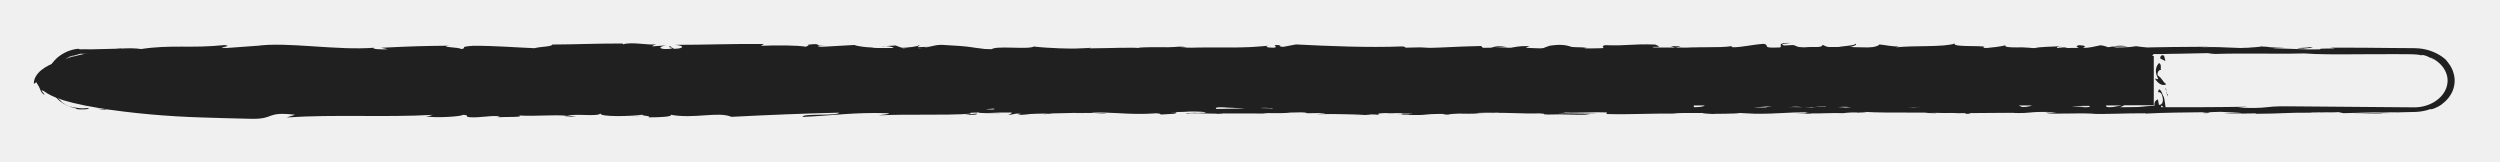
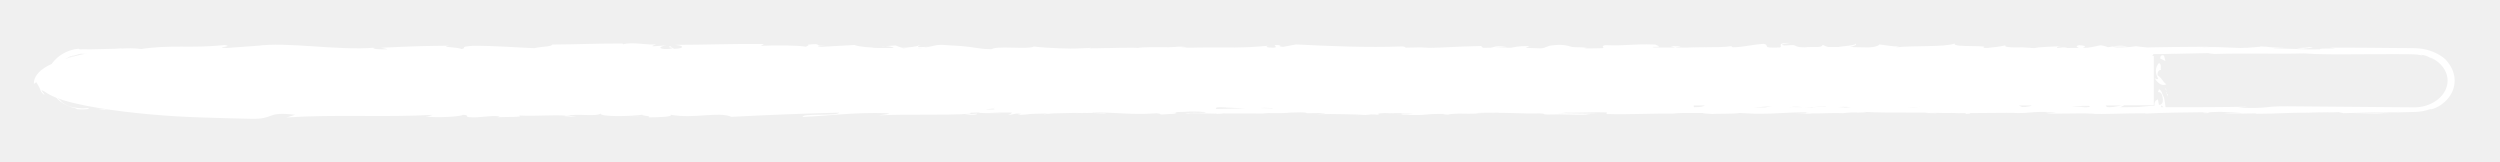
<svg xmlns="http://www.w3.org/2000/svg" version="1.1" id="Layer_1" x="0px" y="0px" viewBox="0 0 2396.6 154.9" style="enable-background:new 0 0 2396.6 154.9;" xml:space="preserve">
  <style type="text/css">
- 	.st0{fill:#202020;}
+ 	.st0{fill:white;}
</style>
  <g>
    <g>
      <path class="st0" d="M48.7,76.9c-0.1-2-1.3-0.8-0.4,4.4c0.5,1.2,1.4,2.3,2,3.4C49.3,82.2,48.8,79.6,48.7,76.9z" />
      <path class="st0" d="M71.9,104.3c3.9,0.8,8.1,0.7,10.8,0.4s3.6-0.7,1.1-1.1c-2,0.2-3.4,0.2-4.8,0.3c-1.4-0.1-2.5-0.1-3.8-0.3    c-2.4-0.4-4.9-0.6-8.9-1.7c-6-2.4-9-5.8-8-5.3c-0.9-0.6-2.6-2.1-4.1-3.8c-0.8-0.9-1.5-1.8-2.1-2.7c-0.6-0.9-1.1-1.7-1.8-2.3    c1.3,3.3,3.9,6.8,7.8,9.7c3.9,2.9,8.9,5.3,14.5,6.3C74.9,104.5,72.6,104.3,71.9,104.3z" />
      <path class="st0" d="M736.4,107l-4.3-0.1C733.2,106.9,734.7,106.9,736.4,107z" />
      <path class="st0" d="M1148.1,107.4c-3.1,0-4.5,0.1-4.6,0.2C1146.5,107.6,1148.9,107.5,1148.1,107.4z" />
      <path class="st0" d="M1218.5,108.4c-1.5,0-2.8,0-4.1-0.1C1215.9,108.4,1217.5,108.4,1218.5,108.4z" />
      <path class="st0" d="M736.4,107l11,0.3C748.1,106.9,741.7,107,736.4,107z" />
      <path class="st0" d="M163.3,103.5c-2.3,0-4.3,0.1-6,0.2c1.9,0,3.8-0.1,5.6-0.1C163.1,103.6,163.2,103.6,163.3,103.5z" />
      <path class="st0" d="M554.8,107.7h-3.4c-1,0.1-1.9,0.2-2.8,0.4L554.8,107.7z" />
      <path class="st0" d="M415.5,107.8c3.1,0,4.3-0.7,5.5-1c-1.8,0.3-4.1,0.4-6.9,0.5C414.1,107.4,414.5,107.6,415.5,107.8z" />
      <path class="st0" d="M194.6,106.5l-3.9,0.1C191.7,106.6,193.4,106.5,194.6,106.5z" />
      <path class="st0" d="M654.5,107.8c0.2,0.1,0.8,0.2,1.3,0.3C655.8,108,655.3,107.9,654.5,107.8z" />
      <path class="st0" d="M187.4,51.6C187.6,51.5,187.4,51.5,187.4,51.6C186.7,51.5,186.4,51.6,187.4,51.6z" />
      <path class="st0" d="M46.4,76.9h-0.3l0,0l0,0l0,0l0,0l0,0l0,0l0,0v-0.1v-0.1v-0.2V76v-0.9c-0.1-0.2-0.4-0.4-0.5-0.4l0.3,1.1    l0.1,0.6v0.3v0.1v0.1l0,0l0,0l0,0l0,0l0,0l0,0l0,0H46.4z" />
      <path class="st0" d="M1347.1,109.3c-0.2,0-0.4,0-0.6,0C1343.1,109.4,1345.1,109.4,1347.1,109.3z" />
      <path class="st0" d="M2210.3,45.1c13.4,0.7-21.8,0.8-1.6,1.6C2206.8,46.4,2227,45.5,2210.3,45.1z" />
      <path class="st0" d="M166.9,103.6c1.9,0,3.8,0,5.8,0C170.1,103.6,168.3,103.6,166.9,103.6z" />
      <path class="st0" d="M2208.7,46.7L2208.7,46.7l2.1,0.1C2209.8,46.7,2209.5,46.7,2208.7,46.7z" />
      <path class="st0" d="M1643.7,108.9c-0.6-0.1-1.8-0.2-3-0.3C1640.7,108.6,1641.4,108.7,1643.7,108.9z" />
      <path class="st0" d="M1422.8,107.8l5.5,0.1C1426,107.9,1424.3,107.8,1422.8,107.8z" />
      <path class="st0" d="M1758.3,107.8c3,0.1,4,0.2,8,0.1c-0.4,0-0.8-0.1-1.3-0.1C1763.7,107.9,1761.7,108,1758.3,107.8z" />
      <path class="st0" d="M1877.7,107.8c-0.6,0-1.5-0.1-2.3-0.1c-1.1,0-2.6,0-3.8,0L1877.7,107.8z" />
      <path class="st0" d="M550.2,51.2c-2.6-0.2-4.3-0.4-5.5-0.7C546.6,51.1,529,51.3,550.2,51.2z" />
      <path class="st0" d="M163.4,103.9c0.8-0.2,1.8-0.3,3.5-0.3c-1.4,0-2.6,0-4,0C162.7,103.8,162.6,103.9,163.4,103.9z" />
      <path class="st0" d="M1763.2,102l19,0.1C1776.8,102.1,1769.9,102.1,1763.2,102z" />
      <path class="st0" d="M1406.5,51.1l-4.4,0.1C1403.9,51.2,1405.4,51.2,1406.5,51.1z" />
      <path class="st0" d="M1838.4,102c3.4,0.3,7,0.4,10.6,0.5c0.8-0.1,1.6-0.1,2.3-0.2L1838.4,102z" />
      <path class="st0" d="M544.7,50.6L544.7,50.6L544.7,50.6z" />
      <path class="st0" d="M419.7,52.3c18.1,0,8.5-0.9,12.4-1.5c21.6-0.3,10,0.7,17.4,1.2c13.5-0.3,23.8-1.1,33.9-1.1    c0.8,0.2,2.8,0.2,0.4,0.4c14.3-0.8,42.3,0,58.9-1c1.3,0.1,1.9,0.2,2.1,0.2c-2.6-0.5-3.1-1-2.5-1.3c8.1,0,15-0.6,18.1,0    c-5,0-5.4,0.2-7.8,0.4l8.5-0.3c7.6,0.9-11.6,0.3-11.6,1c16.5-0.3,35.9-1,48.5-0.8c2.6,0.9-29.6,0.3-12.8,1.1l-19.6-0.2    c15,1.4-11.9-0.1,1.9,1.4c25.9,0.3,28.9-0.5,54.6-0.2c5.8-0.5-1.9-0.7,3.9-1.2c36.6-0.9,28.9,2.2,55.8,1.1c7-0.6,9.6-1.7,28.9-1.1    l-6.5,1c25,0.1,14.3-1.4,40.5-0.8c-4.6,0.4-19.6,0.3-15.9,0.5c17,0.8,12-0.6,25-0.6l2.8,0.9c26.6-0.3,56-0.6,85.4-0.9    c-1.6,0.3-6.6,0.5,0.2,0.8c37.1-0.4,79.4,0.1,115.3,0.6l13.8-0.8c3.1,0,5.9,0.3,2.5,0.5c14,0.3,0.8-0.5,7.5-0.8    c8-0.1,10.5,0.4,5.5,0.7c24.6-0.7,70.3-1.4,96.3-0.6l-5.1,0.2c20.3,0.3,22.9-1.6,41.6-0.9l-3.6,0.1c43.9,0.3,92.5-0.4,126,0.8    c6.4-1.1,43.5,0.5,46.3-1c25.1,0.8,17.9,1,53.3,1.6c9.4,0.1,14-1,25.8-1.1l0.2,0.8l15.9-0.8l8.4,1l11-0.2c-4.4,0-9.3-0.4-8.6-0.6    c8.5-0.2,19,0,27.3,0.2c8.4,0.2,14.6,0.6,14.8,0.8l40.4-0.7c-0.9,0.3-7.6,0.4-13,0.6c21.6-0.8,3.9,0.8,23.8,0.1    c-2.6-0.2,1.4-0.5,1.9-0.6c9.9,0.5,32.3,0.5,48.9,0.3l-3.1,0.6c30,0.1,63.3-0.3,96.9-0.3c-12.1-0.3-9.3-1.2,0.6-1.3l4,0.9    c6.4-0.5-10.3-0.3,2.8-1c12.6,0.1,8.5,1,1.3,1.2l15.3-0.3c0.9,0.3-2.6,0.4-3.6,0.7c6.3-0.5,26.4,0.9,35.4-0.1l0.9,0.3    c33.6-0.1,48.9-0.2,76.3-0.3c0.5-0.7,11.3-0.6,19.4-1.2c20.1,0.2,42.5,0.8,66.8,0.8c17-0.4,5-0.6,12.6-1.1    c1.3,0.7,25.5,0.6,12.9,1.1c29.1-0.1,37.3-0.1,74-0.7c-4-0.3-8.5-0.4-6.1-0.6c6.6-0.1,15.3,0.3,14.3,0.6l-1.8,0.1    c41.4-1,95.4,2,128.4,0.6l-1.9,0.1l34.1-0.7c15.8,0.1-9.4,0.5,2.3,0.9c36.9-1.1,58.1,0.2,88.5-0.6c11.8,1,32.5,1,54.4,0.8    c10.9,0,22.1-0.1,32.5-0.1c5.3,0,10.3,0.1,15,0.1c1.1,0,2.4,0,3.5,0.1c1,0.1,2,0.1,2.9,0.2c1.9,0.2,3.6,0.5,5.3,1l-1.4-0.8    c1.8,0.2,3.3,0.5,4.4,0.9c1.1,0.3,2.1,0.8,2.9,1.2c0.9,0.4,1.6,0.8,2.4,1.3c0.9,0.4,1.6,1,2.6,1.7c-0.2-0.8-6.3-3.7-2.3-2.1    c6.6,3.2,11.8,8.4,14.1,14.5c2.4,6,1.6,12.8-1.9,18.5s-9.8,10.4-17.3,12.7c-3.8,1.2-7.8,1.8-11.8,1.7l-13.5-0.1    c-36-0.3-72.3-0.6-107.8-0.9c-26-0.1-14.8,2.4-47.5,1.3l9.3-0.9c-52.5,1-107.4,0-158.8,0.8c3.1-0.2,3.1-0.5,8.1-0.5    c-5.4-0.3-15.5-0.3-24.1-0.2c-8.8,0.1-16.1,0.4-16.1,0.7c-8-0.1-1.9-0.5-6.8-0.7c-10.9-0.4-27.4,0.8-33.1,0.2c-1-0.1,3-0.2,5-0.3    c-7.1,0.3-33-0.1-26.3,0.6c-19.3-0.3-36.9,0.3-52.3-0.1c-10,0.8-33-0.4-36.3,0.8c1.4-1.2-33.8-1-46-0.4c4.1-0.4-10.6-0.4-5.9-0.9    c-13.9,0-26.6,0.2-24.3,0.8c-25.6-1.4-51.5,1.1-66-0.7c-41.4,0.6-79.6,1.1-116.8,1.3c1.4-1.2,41.1-0.1,39.5-1.4    c-35.3,0.5-55.6,1.5-90.6,1.2c-9-0.2,5.1-0.5,8.3-0.7c-35.3,0.5-68.1-0.1-99.5,0.5c0.1-0.1,3.5-0.2,6.6-0.3    c-6.1,0-14.4-0.2-13.6,0.4l6-0.1c9.9,0.8-24.5,1.6-25.6,2c10.5-1.5-31-0.4-14.4-2.3c-4.1,0.1-9.1,0.4-8.3,0.7    c-6-0.1-8-0.3-1.9-0.7c-22.1,0.3-14.3,0.9-34.4,0.9c0.1-0.3,4.1-0.4,6.3-0.7c-10.1,0.5-20.4,1-37.3,0.8c1-0.2-1-0.4,4.1-0.4    c-29.1,0.1-49.6,1.3-81.5,0.9c9.4-1.1-10.9-0.4-12.5-1.3l-17.1,0.3l6.9,0.5c-15,0-28.4,0.7-41.3,0.4l11.1-0.4l-28.3,0.2l16,0.4    c-15.3,0.5,1.6,1.2-18.4,1c4.1-0.1-15,0-22.9-0.6l0,0c-7.5,0.3-15.1,0.6-26.3,0.4c-2.9-0.3,2.4-1.1,0.5-1.3    c-7.4,0.8-35.3,0.2-44.5,1.1c3.1-0.2,3.3-0.7,2.3-0.8l-6.1,0.7c-7-0.2-8-0.3-6.9-0.7c-21-0.1,6.6,1.2-18.3,0.7    c2-0.1,1-0.2,5.1-0.3c-25-0.3-48.3,0.4-71.3,0.1c-6.8-1,20-0.2,12.3-1.1c-33.1,0.2-68.5,1.2-100.6,0.9l6,0.1    c-4.5,1.4-23.9-0.7-40,0c4-0.1,5.3-0.8,4.1-0.6c-22-0.2-44.9,0.3-78.1,0.8l4.1-0.4c-12.9-0.3-34-0.2-48-0.3    c-4.1,0.4-12.1,0.3-7.3,0.8c-43-2-82.1,1.1-120.4-0.6c4.6,0,10.9-0.3,7.3-0.3l-32.5,0.3c2.6,0.6,4.3,0.4,11.1,0.8    c-4.1,0.4-13.3,0.6-21.4,0.6c14.6-0.4-0.1-1-6.5-1.3c1,0.2-1.1,0.4-0.6,0.6c-17-1.1-2.9,1.2-26,0.5l1.3-0.3    c-8.6,0.2-16.8,0.6-26,0.5c-3.9-0.7,9.3-0.3,9.9-0.9c-13.1,0-26,1.3-37.9,0.6c5.6-0.1,13.6-0.3,19.3-0.4    c-13-0.8-14.5-0.6-24.1-0.7h1l-22.3-0.4l5.6,0.2c-16.5,1.8-33.5,0.3-55.8,1.5c21.5-1.1,3.6-0.7,5.3-1.4    c-5.6-0.2-14.3-0.5-11.9-0.7c-10.5,0.6-17.5-0.5-32.3,0.4c-0.6-0.3-11.3,0-8.9-0.7c-13.6,0.2,3.3,0.4,2.1,0.8    c-21,0.9-49.4-1.1-79.6,0.1c-26,0.5-30.9,1.4-55,1.8c-8.1-0.4,6.6-0.9,6.6-0.9c-13.1-0.4-23.1-0.3-35.5,0c2.5-0.2-0.1-0.4-3.9-0.7    c-10,0.1-6.6,0.9-19.8,0.6c2.3-0.3,5.1-0.7,10-1c-11.8,0.3-23.4,0.6-35.5,0.9c-3.3-0.4,7.4-0.7,11.6-1    c-13.6,0.2-35.4,0.4-39.6,1.1l8.8,0.3c-5,0-2.5-0.6,1.1-0.7c11.8-0.6,16.9,0.2,17.5,0.5l-8.6,0.2c8.9,1.5,34.8-0.2,52.1-0.2    l-7.3,1.1l17.9-0.9c3.8,0.3,6.4,0.9-2.3,1.1c12.5,0.5,11-0.4,21.8,0.2c1.1,0.1,0.6,0.1-0.5,0.2l12.3-0.3c-2.4,0.2,2,0.8-5.5,0.6    c21.9,0.6,35.3-0.8,43.5,0l-1.9,0.1c30.4-0.4,2.9-0.8,25.8-1.7l15.4,2l3-0.8c3.1,0,9.4,0.1,8.1,0.4c11.6-0.5-2-0.3,4.8-0.9    c15.1,0.7,41.6-0.3,45,0.9c5.4-0.6-14.4-0.5,1.6-0.9c4.6,1.4,18.6-0.2,32.4,0.4c-4.3,0.7-17.3,0.3-3.5,1c8.4-1.2,26.9,0.3,38.5,0    c0.5-1,25.3-0.4,44.8-0.7c-1.3,0.3,36.8,0.5,54.9,0.9l-0.5,0.2c3.5-1,22.3-0.8,35.9-1c-0.5,0.6-3,0.8-10.4,1.1h12.8    c3-0.3,7-0.5,15.4-0.6l-3.3,0.7c17,0,34.4-0.8,56.3-0.4c1.3-0.7-17.5-1.9,5.8-2.3c0.9,0.4,1.8,1-4.4,1.1c2,0,7.1-0.3,11.1-0.1    l-9.3,0.6c10,0.3,5.3-0.5,13.3-0.5c-0.1,0.5,5.9,0.4,4.8,0.8c-2,0-7-0.2-10,0c9,0.1,19.9,0.4,23.5,0.8c-0.8-0.3,0-0.7,6.6-0.8    c17,0,5.9,0.6,15.8,0.9c4.1-0.4,15,0,15.3-0.8c5,0,5.9,0.4,7.9,0.6c8.9-0.3,41.3-0.1,31.3-0.9l-2.3-0.1c0.4,0,0.9,0,1.5,0    c-0.1,0,0,0-0.1,0h0.1c28.9-0.8,60.1,0.4,88.8,0.1v0.3c17.1-0.3,38.1-0.2,50.4-0.7c5.1,0,12,0.5,9.8,0.8    c13.1-0.2,14.6-0.5,33.5-0.1c-13.1,0.5,4.5,0.4-13.5,0.3c17,0.2,20.9,0.6,39.1-0.1c-6.3,0.7,12.8,0.8,20.9,0.6l-11.9-0.5    c9.1-0.1,17,0,25.1,0l-4.4,0.9c34.9,1.1,62.8-1.8,89.3,0c9.3-0.6-18.9-0.4-10.6-1.1c16,0.1,32.8,1.4,37.8,1.4    c22,0.5,20.5-1.3,43.4-0.9c-2.9-0.3-5.8-1.1,11.5-1.4c16,0.1,19.8,1.3,9.6,1.6c-3.9,0-5.8-0.1-5.5-0.2c-5.1,0.1-12,0.2-5.6,0.6    l2.1-0.3c8,0.3,30,0.3,24.9,0.8c12.1-0.3,5.1-0.5-3.8-0.7c20.5,0.4,32.1,0,53.3,0.3c-3.4-0.2-6.5-0.5-3.1-0.5    c31,0.4,13.6-0.6,34.8-0.7c12,0.5-4.3,1.1,16.9,0.7c12.9,0.3,2.8,0.8-2.4,1.1c19.3-0.6,36,0.4,47,0.5l-10.1,0.3    c6.1-0.1,11-0.1,16.1-0.1l-5.8-0.6c6,0.1,11,0.1,10.9,0.4c6.1-0.4-4.8-1,7.5-1.6c8,0.3,24.3-0.3,27,0.5c-25-0.3,2.8,0.8-18.4,1    c4.1-0.1,9.1-0.1,15,0c0.9,0.1-0.9,0.2-2.5,0.2c23.9,0.7,11-0.9,35.8-0.9c-3.1,0.5,5.8,0.9,9.8,0.8c-10,0-4.8-0.8,4.4-1.1    c15.9,0.4,17.3-0.3,25.6-0.2l-9.5-0.2c3.3-0.5,11.1-0.4,22.3-0.5c1,0.4-10.1,0.2-6.1,0.4c12.3-0.8,27.9,0.8,45,0.3    c8,0.3,0.8,0.9,7.8,1.1c19.3-0.6,20.9,0.6,41,0.1c-5.9-0.6-6.9-0.5,7.4-1.1l-33.3,0.4l21.4-0.9c-10,0-21.1,0.4-27.1,0.3    c10.1-0.5,9.1-0.4,4.4-0.9c13.8,0.9,27.3-0.5,43.1,0.1l-0.5,1.5c23.9,0.7,42.4-0.8,73.4-0.4l-10-0.3c4.1-0.6,19.1-0.1,29.1-0.3    c-0.9,0.5,5.4,0.7,9.6,1c-0.5-0.4,22.6,0,25.5-1l13.9,0.7c25,0.3,28.5-1.5,52.6-1.3c-7.3,0.6,3.6,0.9-12.4,1.3    c8,0,15.3,0.1,15.4-0.3c4.8,0.3,22.3-0.7,29.6-0.2c3.4-0.2,4.5-0.8,13.5-0.7c1,0.1,0,0.3,0,0.3c0-0.3,14.1-0.3,6.3-0.9    c24.8,1.6,69.1-0.1,90.6,1.3c17.5-0.1,38.6-0.3,54.5-0.4c-1,0.2,0,0.3-3,0.2c22,0.5,13.5-1.5,38.5-0.9c12.8,0.8-13.3,0.5-5.3,0.8    c3.5,1.7,30.1-0.2,46.9,0.8l-4.1,0.1c12.9,0.6,31.4-0.6,52.4-0.5c0,0-1,0.2-0.1,0.3c14.4-0.9,41.5-1.2,61.8-1.4    c-6.3,0.7-9.1,0.4-5.4,1c9-0.1-2.6-1.1,15.4-1.3c5.9,0.4,18.9,0.7,20.6,1.4h-17c8.8,0.9,22,0,31,0.1l-1.1,0.4    c26.1-0.1,26.5-1.2,54.5-1.1l-2.9-0.3c15.4-1,12.9,0.6,28.1-0.2l4.6,1c10.1-0.2,35.5-1,53.6-1.2c-10.3,0.8-31.5,1.2-44.6,1.6    c10,0,34.1-0.1,39.3-0.6c-4,0.1-9.1,0.4-13.1,0.2c6.1-0.4,13.3-0.7,21.4-0.9c4-0.1,8.4-0.2,12.9-0.3c4.6-0.2,9.5-1.1,14.1-2.8    c-0.6,0.7,2.4,0.2,6.8-2.1c2.3-1.1,4.6-2.8,7-5c2.3-2.2,4.5-4.8,6.1-7.8c3.3-6,4-13.3,2.1-19.4c-1.6-6.1-5.5-10.7-7.8-13.3    c-6.5-5.7-15.5-9.6-25.3-10.5c-5-0.4-9.3-0.2-13.8-0.3c-4.5,0-9-0.1-13.6-0.1c-18.3-0.2-37.3-0.4-57.9-0.3c14.6,1.6-12,0-9.5,1.6    c-9.6,0.1-13.3,0.1-14.1,0l-29.1-1c-6.9-0.5,9.1-0.4,8.3-0.7c-21-0.1-8.9-0.7-22.8-1.1c2.9,0.6-7.3,0.8-19.3,0.6l16.9,0.7    c-29.4,0.9-25.4-1.3-55-0.5l9.4-0.5c-15.1,0.3-56,0-70.9,1.3c-2.6-0.2-6.3-0.6,0.5-0.7c-36.3-0.2-80.8,1.4-109,0.6l2.8-0.4    c-6.8,0.1-11.8,0.7-20.3,0.3c0.5-0.2,2.8-0.4-0.4-0.4c-3.6,0.1-18,0.7-27,0.5l7.6-0.4c-35.4-0.5-54.4,1.1-84,1.3    c0.1-1.2-27.8-1.5-41.6-1.7l0.5-0.2c-41.3-0.1-70,1-108.1,1.4c-23.8-1.2-80.3-0.5-118.4-1.2c5.9,0.2-1,0.9-7.8,1    c-8.9-0.2-24.8,0.8-23.3-0.3h3.1c-6.8-1-25.1-0.8-39.5-0.8l-2.4,1.4c-37.5-2-98.3,0.7-118.8-1.1c-9,0.3-20.3,0.3-29.3,0.7l0.5-0.7    c-25.1-0.2-37.6-0.3-68.6-0.1l6.4-0.5c-17.5,0-22.1,2.1-38.3,2.2l-4.9-1.1c-30.5,0-61.4-1-91.5,0c0.5-0.2,1.4-0.5,6.4-0.5    c-14.4,0-55.5-0.7-50.4,0.8c-0.4-1-31.5-0.1-48,0.3l2.6-0.7c-13.9,0.9-14.4,1.2-33.8,1.4c-4.6-0.1-4-0.6,2.1-0.4    c-15.4-0.4-12,0.7-30.5,0.3l6.9-0.5c-15.8-0.1-14.5,0.2-23.3,0.7c-9.9,0.3-29.9-0.2-32.3-0.8c-2.1,0.4-10.8,0.9-20.1,0.7    c-1.3-0.2,2.1-0.4,3.9-0.5c-26.4-0.5-39.3,0.8-57.4,0.1c-0.4-0.2-1.5-0.4-3.1-0.4c21,0,37.9,0.1,36.3,0.1c0-0.7-16.9-0.8-3.5-1.7    c-13.6,0.5-36.9,1.6-53.4,1.3c-0.8-0.1-1.6-0.1-2.1-0.2l1.8-0.1c-3.8-0.1-7.3,0-10.4,0.1c-5.3-0.1-8.6-0.2-13.6-0.2    c-2-0.6-19.4-0.3-27.9-0.3c0.8,0.7-10.4,0.6,0,1.2c-1.4-0.1,1.6-0.1,7.3-0.1c1.3,0,2.8,0,3.6-0.1c-0.1,0-0.4,0-0.6,0.1    c5.5,0,12.8,0,21,0c-6.6,0.4-13.6,0.7-23,0.3c-4.4,0.5-9.1,1-11.8,1.2c-11.5-1-33.9-1.6-36.9-2.2c-25.8,0.4-60.8,0.3-76.9,1.7    c-7.4,0.2-8.4-0.4-11.1-0.6c4.3-0.1,9.3-0.1,11.5-0.3c-14.6,0.4-43.4,0.1-46.9,1.1c-18.5-0.4,10.4-0.9-15-0.7l3.4-0.3    c-49.9-1.5-81.1,2.5-136.5,0.5c3.9,0.1,5.8,0.2,6.5,0.3c-63.1-0.9-130,0.8-192.3-0.6c-17.8-0.3-19.6,0.3-30.4,0.8l-3.9-0.8    l-18.5,0.9c-26.1,0.7-45.4-1.9-78.5-0.7l4.3,0.5c-11.9-0.1-37.8,0.3-35.8-0.3c-1.3,0.1-3.9,0.6-8.5,0.3l-0.7-1l-29.3,0.7    c-5.6-0.2-8.5,0-9.8,0c-1.4,0-1.3-0.2-1.5-0.4s-0.9-0.2-3.6,0.2c-2.6,0.6-7.8,1.5-14.6,6.2c-2.5,1.7-5.1,4.3-7.3,7.1    c-2.1,2.8-3.5,6-4.3,8.8c-0.8,2.8-0.8,5.2-0.6,6.6c0,0.4,0,0.6,0.1,0.9c0,0.1,0,0.2,0,0.3v0.1c0.6,0,1.1,0,1.6,0h-1.5l0,0V77    c0-0.1,0-0.2,0-0.3c0.1-2.1,0.5-4.7,1.4-6.7c0.8-2.1,1.8-3.5,2.1-3.6c-1.4,2.8-2,5.9-2.3,8.9c0.4,0.4,0.8,1.2,1,1.7    c-0.4,0.1-0.5,0.1-0.9,0.1c0.5,0,1.3-0.1,2.3-0.1c0.1-0.2,0.3-0.4,0.3-0.7c0.3-0.6,0.4-1.4,0.8-2.5c0.1-0.5,0.4-1.2,0.6-1.8    c0.3-0.7,0.6-1.4,1-2.2s0.9-1.7,1.4-2.6c0.6-0.9,1.3-2,2.1-3c2.6-4.1,6.8-7.6,11.8-10.1c1.8-0.5,3.6-1,5.5-1.3    c-4.6,1.3-8.8,3.4-12.3,6.1c3.1-2.1,6-3.5,8.8-4.7c2.6-1.2,5.3-2,8.1-2.7c0.8,0.1,1.8,0.1,2.9,0.1c1.3,0.1,2.5,0,4.5,0.1l18.9-1.2    c2.3,0.5-8.5,0.9,4.3,1.2c8.9-0.5-8.5-1.1,6.1-1.4c9.3,0.6,6.5,1,17.4,0.5c1.5,0.3-0.8,0.5-5,0.7c9.6-0.4,25.5-0.2,30.4-0.8    c9.6,0.7,32.5-0.2,31.5,1c3-0.3,17-0.9,25.8-1c-16.1,1.4,33.1,0.1,28.8,1.6c12-1.2,43.1-0.6,64.3-1.2c-1.1,0.1-3.5,0.3-5.4,0.2    c11.9,0.1,15.4,0.5,23,0.7c1.5-1,20.1-1.3,30.1-1.9c14.6,1-8.9,1.2-4.3,2.2c-0.8-0.8,25.4-0.8,20.4-1.5c11.1,0.6,9.6,0.3,15.4,1.1    c2-1.3,10.4-0.2,19.6-1c16.1,0.6,4.1,1.2,21.9,0.8C435.6,51.9,419.7,52.3,419.7,52.3z M841.9,50.1L841.9,50.1    c-3.6,0-6.8,0-8.8,0.1C834.9,50.1,837.5,50.1,841.9,50.1z M877.2,50.1c-4.4,0-9.8,0-15.4,0c-1.3-0.3,0.1-0.5,3.6-0.5    C863.6,49.7,872,49.9,877.2,50.1z M802.2,45c5.6-0.1,7.5,0,8.3,0.2c-2.6,0-5.8,0.1-9.9,0.1c-0.1,0-0.5,0.1-0.6,0.1    C800.6,45.2,801.2,45.1,802.2,45z" />
      <path class="st0" d="M792.1,46c-0.8,0-1.3,0-2.4,0.1c1.1,0.1,2.3,0.1,3.4,0.2c0.6-0.1,1.4-0.2,2-0.2C794.1,46,793.1,46,792.1,46z" />
      <path class="st0" d="M731.4,106.8h0.8c-0.6,0-1.3-0.1-1.6-0.1C731,106.8,731,106.8,731.4,106.8z" />
      <polygon class="st0" points="1367,51.5 1367,51.3 1363.9,51.5   " />
      <path class="st0" d="M536,104.3c-0.4-0.1-1.1-0.1-2.6-0.2C533.5,104.2,534.6,104.2,536,104.3z" />
      <path class="st0" d="M451.6,104.1l-11.9-0.3C444.8,104,448.6,104.1,451.6,104.1z" />
      <path class="st0" d="M386.7,103.8c-0.9,0.1-1,0.2-1.3,0.3h0.1L386.7,103.8z" />
      <path class="st0" d="M1418.3,102.9c0.9,0,1.8,0,2.5,0C1426.7,102.7,1422.7,102.8,1418.3,102.9z" />
      <path class="st0" d="M1111.3,104.6c3.3-0.1,6.5-0.2,9.9-0.3C1115.8,104.2,1111.5,104.2,1111.3,104.6z" />
      <path class="st0" d="M1761.1,102L1761.1,102c0.8,0,1.4,0,2.1,0H1761.1z" />
      <path class="st0" d="M1135.4,104.3c-5.5-0.1-10-0.1-14.3,0C1125.6,104.3,1130.9,104.4,1135.4,104.3z" />
      <path class="st0" d="M105.6,103.4h-3.1c0,0-0.1,0.1-0.4,0.1L105.6,103.4z" />
      <path class="st0" d="M102.1,103.5l-3.5,0.1C100.2,103.6,101.6,103.6,102.1,103.5z" />
      <path class="st0" d="M91.2,103.8l7.3-0.2C96.1,103.6,92.9,103.6,91.2,103.8z" />
      <path class="st0" d="M191.4,103.8l1-0.3C191.8,103.6,191.4,103.7,191.4,103.8z" />
      <path class="st0" d="M217.4,103.7c-6.3-0.1-15.6-0.6-24.3-0.4l-0.8,0.2C196.4,103.1,211.6,104.2,217.4,103.7z" />
      <path class="st0" d="M326.4,107l-21.9-0.2c3.9,0.3,8.9,0.7-1.1,0.7C331.1,108.4,297.8,106.9,326.4,107z" />
      <path class="st0" d="M394.2,107.4c-11.8,0.1,0.1,0.4-0.5,0.6C401.2,107.7,403.1,107.7,394.2,107.4z" />
      <path class="st0" d="M884.4,107.4l-1.1,0.7C892.2,108,883.2,107.8,884.4,107.4z" />
      <polygon class="st0" points="978,104 969.2,103.5 965,104.2   " />
      <polygon class="st0" points="1033.4,108.7 1029.4,108.8 1044.5,108.6   " />
      <path class="st0" d="M1856.4,108.5l-2.8-0.8C1847.6,107.8,1846.3,108.7,1856.4,108.5z" />
      <path class="st0" d="M2211.7,107.7c3.9,0.4,13.9,0.7,20,0.3C2223.8,107.9,2215.8,107.5,2211.7,107.7z" />
      <polygon class="st0" points="1461.3,44.9 1468.4,44.6 1454.9,44.8   " />
    </g>
    <g>
      <path class="st0" d="M2075.9,58.5l-1.3-5c-1.3-1.2-4.1-0.5-3.6,2.7L2075.9,58.5z" />
      <path class="st0" d="M2065.6,75.1c2.4,3.8,6.6,8.1,11.1,5.7c-4.7-3.7-2.8-4.6-8.3-8.6c-0.6-3.2,1.5-5.6,3.4-5.1    c-1.3-1.1,1.1-5-2.1-6.7c-3.8,4.2-3.9,9.5-0.8,15C2067.8,76.5,2066.5,75.4,2065.6,75.1z" />
      <path class="st0" d="M2032.6,107.8c2.1-0.1,3.8-0.4,5.3-0.7c-1.7,0.1-3.4,0.2-4.9,0.3C2032.9,107.6,2032.8,107.7,2032.6,107.8z" />
      <path class="st0" d="M1922.1,43.2c-0.2,0.2,0,0.3,0,0.4C1922.8,43.4,1923,43.2,1922.1,43.2z" />
      <path class="st0" d="M2029.4,107.5c-1.7,0-3.4,0-5.1,0C2026.8,107.6,2028.3,107.6,2029.4,107.5z" />
      <path class="st0" d="M1606.4,46.3c-1.7-1.6,13.9-2.1-4.9-2C1604,44.9,1605.3,45.6,1606.4,46.3z" />
      <path class="st0" d="M2032.6,106.6c-0.6,0.6-1.5,0.8-3.2,1c1.1,0,2.4-0.1,3.6-0.1C2033.3,107.1,2033.3,106.8,2032.6,106.6z" />
      <path class="st0" d="M619,112.2l-16.7-0.3C607,112.1,613.2,112.2,619,112.2z" />
      <path class="st0" d="M848.8,44.3c-1.5-0.1-2.8,0-3.9,0.3L848.8,44.3z" />
      <path class="st0" d="M552.6,112.2c-3-0.8-6.2-1.2-9.4-1.5c-0.8,0.2-1.5,0.3-1.9,0.6L552.6,112.2z" />
      <path class="st0" d="M2072.9,90c-0.2-0.9-0.6-1.7-0.9-2.2c-0.6-1.1-1.3-1.8-2.3-2.3c-0.4,1.1-0.8,2-1.1,3.1    c0.9-0.9,3.2,0.2,3.8,2.1c1.5,3.8,1.1,6.7,0.4,8.2c-0.9,1.5-2.4,1.7-3.2,1.6l-0.9-5.2c-2.8,1-3.6,3-3.4,6.1    c-4.9,0.1-10.1,0.7-16.5,1.3c-1.7,0.1-3.2,0.3-4.9,0.4s-3.2,0.2-4.7,0.3c-2.8,0.2-5.6,0.3-8.1,0.2l5.3-2.7h28.3V57.4    c0.2-0.1,0.2-0.2,0-0.3v-3.5h-1.5c2.3-3.4,7.5-6.9-15.4-9.3l-17.1,2.2l-5.4-1.8l14.3-0.1c-8.1-1.7-13.3-0.2-18.9,0.8    c-1.3-0.9-3.8-1.6-7.1-2l-16.7,3.5c-2.1-1.4,7.5-2.8-3.8-3.6c-7.9,1.6,7.5,3.2-5.4,4.3c-8.1-1.7-5.8-3-15.4-1.6    c-1.3-0.9,0.8-1.5,4.5-2c-8.4,1.1-22.5,0.5-26.8,2.4c-8.4-2-28.7,0.5-27.8-2.9c-2.6,0.8-15,2.7-22.7,2.9    c14.3-4.1-29.3-0.2-25.5-4.7c-10.5,3.7-38.1,1.7-56.8,3.7c1.1-0.3,3.2-0.9,4.7-0.7c-10.5-0.3-13.5-1.4-20.3-2.1    c-1.3,3.1-17.8,3.8-26.6,5.7c-12.9-3,7.9-3.6,3.8-6.5c0.6,2.5-22.3,2.5-18,4.6c-9.9-1.8-8.4-0.9-13.5-3.4c-1.7,3.8-9.2,0.7-17.4,3    c-14.3-1.9-3.8-3.6-19.3-2.4c-7.5-1.2,6.6-2.5,6.6-2.5c-15.9-0.1-7.5,2.8-10.9,4.5c-19.1,0.8-8.8-2.1-15.4-3.6    c-11.8,0.8-21,3.4-29.8,3.3c-0.8-0.5-2.4-0.7-0.4-1.2c-12.6,2.3-37.3,0.1-52,3c-1.1-0.3-1.7-0.5-1.9-0.7c2.4,1.5,2.8,2.9,2.3,4    c-7.1,0-13.3,1.8-15.9-0.1c4.3,0.1,4.7-0.7,6.8-1.3l-7.5,0.8c-6.8-2.7,10.3-0.9,10.3-3c-14.6,0.9-31.7,3.1-43,2.4    c-2.3-2.7,26.3-0.9,11.3-3.3l17.3,1c-13.3-4.2,10.5,0.3-1.7-4.2c-22.9-0.8-25.5,1.4-48.2,0.6c-5.1,1.5,1.7,2.2-3.4,3.7    c-32.3,2.7-25.5-6.7-49.3-3.2c-6.2,1.8-8.6,5.1-25.5,3.4l5.8-3c-22.1-0.3-12.6,4.3-35.8,2.3c4.1-1.2,17.4-1,14.1-1.4    c-15-2.4-10.7,1.7-22.1,1.7l-2.4-2.7c-23.4,0.4-49.5,2.3-75.4,2.8c1.5-0.8,5.8-1.6-0.2-2.4c-32.8,1.3-70.2-0.3-101.9-1.9    l-12.2,2.3c-2.8,0-5.3-1-2.3-1.5c-12.4-0.9-0.6,1.5-6.6,2.4c-6.9,0.2-9.2-1.3-4.9-2c-21.8,2-62.1,4.2-85,1.7l4.5-0.7    c-17.8-0.9-20.3,4.7-36.8,2.6l3.2-0.4c-38.8-1-81.8,1.1-111.2-2.4c-5.6,3.3-38.5-1.5-40.9,3.1c-22.1-2.3-15.8-3.1-47.1-4.7    c-8.3-0.2-12.4,2.9-22.7,3.4l-0.2-2.4l-14.1,2.5l-7.5-2.9l-9.8,0.6c3.9,0.1,8.3,1.1,7.7,1.8c-15,1.1-36.8-1.7-37.1-2.9l-35.6,2    c0.6-0.7,4.1-1.1,7.9-1.5c-13.3,1.4-1.1-2.8-17.4-0.7c2.3,0.5-1.3,1.4-1.7,1.9c-8.6-1.5-28.5-1.5-43.1-0.9l2.8-1.7    c-26.4-0.4-55.9,0.8-85.5,0.8c10.7,0.8,8.3,3.7-0.6,3.9l-3.6-2.6c-5.6,1.6,9.2,1-2.4,2.9c-11.1-0.3-7.5-2.9-1.1-3.7l-13.5,0.9    c-0.8-0.8,2.4-1.2,3.2-2.1c-5.6,1.6-23.3-2.6-31.3,0.2l-0.8-0.8c-29.6,0-43.1,0.9-67.3,1c-0.6,2.2-9.9,1.7-17.1,3.5    c-17.8-0.7-37.5-2.4-58.9-2.3c-15,1.1-4.3,1.9-11.3,3.2c-1.1-2-22.5-1.8-11.4-3.3c-25.7,0.3-32.8,0.4-65.5,2    c3.6,0.8,7.5,1.2,5.4,1.9c-5.8,0.3-13.5-0.8-12.6-1.8l1.5-0.2c-36.6,3-84.2-5.9-113.5-1.7l1.7-0.2L217.3,46    c-13.9-0.3,8.3-1.5-1.9-2.8c-8.1,0.8-15.4,1.2-22.1,1.4c-6.9,0.2-13.5,0.1-19.7,0.1c-12.6,0-24.6,0.2-38.3,2.3    c-11.4-1.8-30.9-0.1-51.2,4C79,52,74,53.2,68.7,54.6c-2.6,0.7-5.1,1.5-7.7,2.3c-1.5,0.5-3,1-4.3,1.5c-1.7,0.7-3.4,1.3-5.1,2    c-6.6,2.7-11.8,6-14.8,9.5c-3.2,3.5-4.5,7.1-4.3,10.5c0.8-0.6,1.5-1.1,2.3-1.6c1.9,3.2,3,4.9,3.6,6.7c0.8,1.7,1.1,3.4,4.1,5.5    c0.4-0.6-1.3-2.2-2.1-3.3c-0.8-1.2-0.8-1.7,1.9-0.2c3.8,2.8,8.6,5.2,14.3,7.1c1.3,0.5,2.8,1,3.9,1.4c1.1,0.3,2.1,0.7,3.2,0.9    c2.1,0.6,4.1,1.1,6.2,1.7c8.3,2,16.3,3.6,24.6,4.9c16.3,2.7,32.6,4.6,49.1,6.1s33.2,2.5,49.9,3c15.9,0.5,31.7,1,47.5,1.3    c23.1,0.4,13.1-7.2,42-3.9l-8.3,2.6c46.3-3.1,94.9,0.1,140.3-2.5c-2.6,0.6-2.8,1.4-7.1,1.4c9.6,1.9,35.5,0.1,35.6-1.4    c7.1,0.2,1.7,1.4,6,2.2c9.6,1.1,24.2-2.4,29.3-0.5c0.6,0.2-0.8,0.4-2.3,0.6c8.3-0.5,26.4,0.2,21-1.7c17.1,1,32.6-1,46.1,0.3    c8.8-2.4,29.3,1.2,32.1-2.3c-1.3,3.6,29.8,2.9,40.7,1.2c-3.6,1.1,9.4,1.1,5.1,2.6c12.4,0,23.6-0.7,21.4-2.5    c22.7,4.2,45.6-3.4,58.3,2c36.6-1.9,70.3-3.2,103.2-4c-1.1,3.5-36.4,0.4-34.9,4.1c31.1-1.5,49.1-4.5,80.1-3.6    c8.1,0.5-4.5,1.5-7.3,2.1c31.1-1.5,60.2,0.3,88-1.6c0,0.3-3,0.7-5.8,1c5.4-0.1,12.8,0.5,12-1.1l-5.3,0.4    c-8.6-2.3,21.8-4.9,22.7-6.1c-9.2,4.6,27.4,1.2,12.6,7c3.6-0.3,8.1-1.1,7.3-2.1c5.3,0.3,6.9,0.9,1.7,2.2    c19.5-0.9,12.6-2.6,30.4-2.6c0,0.8-3.6,1.1-5.4,2c9-1.5,18-3,33-2.4c-0.8,0.4,0.4,0.9-2.1,1c24.8-0.4,42.8-4,70.3-2.5    c-8.3,3.4,9.6,1.1,11.1,4l15.2-0.9l-6-1.4c13.3,0.1,24.9-2.1,36.4-1.1l-9.9,1.2l24.9-0.6l-14.1-1.1c13.5-1.5-1.5-3.7,16.3-2.9    c-3.6,0.3,13.3,0,20.3,1.8l0,0c6.6-0.9,13.3-1.9,23.3-1.2c2.6,0.9-2.1,3.2-0.4,3.9c6.6-2.4,31.1-0.7,39.4-3.3    c-2.8,0.6-2.8,2.2-2.1,2.5l5.4-2c6.2,0.6,7.1,0.9,6,2.2c18.6,0.4-5.8-3.7,16.1-2.1c-1.7,0.2-0.9,0.5-4.5,0.8    c22.1,0.8,42.6-1.3,63-0.3c6,2.9-17.6,0.7-10.9,3.2c29.3-0.5,60.6-3.5,88.9-2.8l-5.3-0.3c3.9-4.2,21,2.1,35.5,0.1    c-3.6,0.3-4.5,2.3-3.6,1.8c19.3,0.7,39.6-1,69-2.3l-3.6,1.1c11.4,1,30,0.6,42.4,1c3.8-1.1,10.7-0.9,6.4-2.4    c38.1,6.1,72.6-3.3,106.4,1.8c-4.1,0-9.6,0.9-6.4,0.9l28.7-1c-2.3-1.8-3.8-1.1-9.8-2.5c3.6-1.1,11.8-1.9,18.9-1.9    c-12.9,1.2,0.2,2.9,5.6,3.9c-0.9-0.6,0.9-1.2,0.6-1.7c15,3.2,2.4-3.6,23.1-1.5l-1.1,1c7.7-0.5,14.8-1.7,23.1-1.5    c3.4,2.1-8.3,1-8.6,2.7c11.6-0.1,22.9-4,33.4-1.9c-4.9,0.6-12,0.6-17.1,1.2c11.4,2.5,12.8,1.8,21.4,2.2l-0.8-0.1l19.7,1.1    l-5.1-0.7c14.6-5.5,29.6-1,49.1-4.6c-19.1,3.4-3.2,2-4.7,4.3c5.1,0.7,12.6,1.4,10.5,2.1c9.2-1.9,15.4,1.5,28.5-1.3    c0.6,0.8,9.9,0.1,7.9,2c12-0.6-2.8-1.3-1.9-2.3c18.6-2.6,43.7,3.2,70.3-0.4c21.2-1.4,26.4-3.6,43.7-5h6.4c3.4,1.2-7.3,2.4-7.3,2.4    c11.6,1.1,20.4,0.9,31.3,0c-2.3,0.7,0,1.2,3.4,2.1c4.3-0.1,5.8-0.8,7.7-1.3c0.9-0.3,1.9-0.5,3.4-0.6c1.5-0.1,4.1,0,7.7,0.2    c-0.9,0.4-2.3,1-4.1,1.5c-0.9,0.3-2.1,0.6-3.2,0.8c-0.9,0.3-1.9,0.5-2.8,0.7l3.4-0.3l4.7-0.3c3-0.2,6-0.4,9-0.7    c5.4-0.4,10.7-0.9,16.3-1.3c-0.2-1.1-0.4-2.2-0.6-3.3c1.5-0.5,2.6,1.8,3.6,4.9c-2.3,0.3-5.1,0.6-6.8,1c2.4-0.1,5.3-0.2,8.1-0.3    c-0.6-4.8-1.1-9.9-2.1-14C2073.5,91.9,2073.3,90.9,2072.9,90z M1344,47.7c3.2-0.1,6-0.1,7.7-0.1C1350,47.6,1347.7,47.6,1344,47.7    L1344,47.7z M1326.2,47.8c1.1,0.8,0,1.5-3.2,1.5c1.7-0.5-5.6-0.9-10.3-1.6C1316.4,47.8,1321.1,47.8,1326.2,47.8z M1624.2,103    c-0.4-0.5-0.8-1.2-0.4-1.9h10.5C1633.6,101.9,1630.8,102.6,1624.2,103z M1939.5,103l-4.3-1.9h12.6    C1946.8,101.7,1944.6,102.3,1939.5,103z M2021.9,103.2c-2.1-0.5-3.6-1.4-3-2.1h15.2L2021.9,103.2z" />
      <path class="st0" d="M2069,88.7c-0.2,0.2-0.4,0.6-0.4,1.2C2068.6,89.5,2068.8,89.1,2069,88.7z" />
      <path class="st0" d="M1030.6,108c-0.6,0-1.1,0-1.7,0C1029.6,108,1030.2,108,1030.6,108z" />
      <path class="st0" d="M791.4,43.7c0.4,0,0.8-0.1,1.3-0.1C792.4,43.6,791.8,43.7,791.4,43.7z" />
      <path class="st0" d="M792.7,43.6c0.8-0.1,1.5-0.2,2.4-0.3C794.2,43.4,793.5,43.5,792.7,43.6z" />
      <path class="st0" d="M476.1,112.1c-0.9,0.1-1.7,0.1-2.3,0.2C474.4,112.3,475.2,112.2,476.1,112.1z" />
      <polygon class="st0" points="879.9,43.5 879.9,44.1 882.6,43.6   " />
      <path class="st0" d="M1703.4,105.4c0.4,0.2,0.9,0.4,2.3,0.6C1705.6,105.9,1704.5,105.7,1703.4,105.4z" />
      <path class="st0" d="M1778,105.9l10.5,0.8C1784,106.3,1780.7,106.1,1778,105.9z" />
      <path class="st0" d="M1835.2,107c0.8-0.4,0.9-0.7,1.1-0.9h-0.2L1835.2,107z" />
      <path class="st0" d="M923.8,109.6c-0.8,0-1.5,0-2.3,0.1C916.5,110.1,919.9,110,923.8,109.6z" />
      <path class="st0" d="M1195.1,104.5c-2.8,0.4-5.6,0.8-8.6,1C1191.1,105.7,1194.9,105.7,1195.1,104.5z" />
      <path class="st0" d="M620.9,112.3C620.9,112.3,620.9,112.2,620.9,112.3c-0.6,0-1.1,0-1.9,0H620.9z" />
      <path class="st0" d="M1173.7,105.5c4.9,0.4,8.8,0.3,12.6,0C1182.3,105.4,1177.8,105.1,1173.7,105.5z" />
      <path class="st0" d="M2077.2,89.9l0.6,2.6l0.2-2.3C2077.6,90.2,2077.4,90.1,2077.2,89.9z" />
      <path class="st0" d="M2076.6,87.8c0,0.6,0,1.8,0.6,2.1l-0.2-1.2C2076.8,88.2,2076.8,88.1,2076.6,87.8z" />
      <path class="st0" d="M2075.7,84.3l1.1,3.4C2076.6,86.6,2076.8,85.1,2075.7,84.3z" />
      <path class="st0" d="M2007.8,107l-0.9,0.8C2007.4,107.6,2007.8,107.4,2007.8,107z" />
      <path class="st0" d="M1984.7,107.2c5.4,0.2,13.9,1.7,21.4,1.2l0.8-0.6C2003.3,109,1990,105.9,1984.7,107.2z" />
      <polygon class="st0" points="1320.6,107.7 1324.3,105.9 1312.9,106.5   " />
    </g>
  </g>
</svg>
